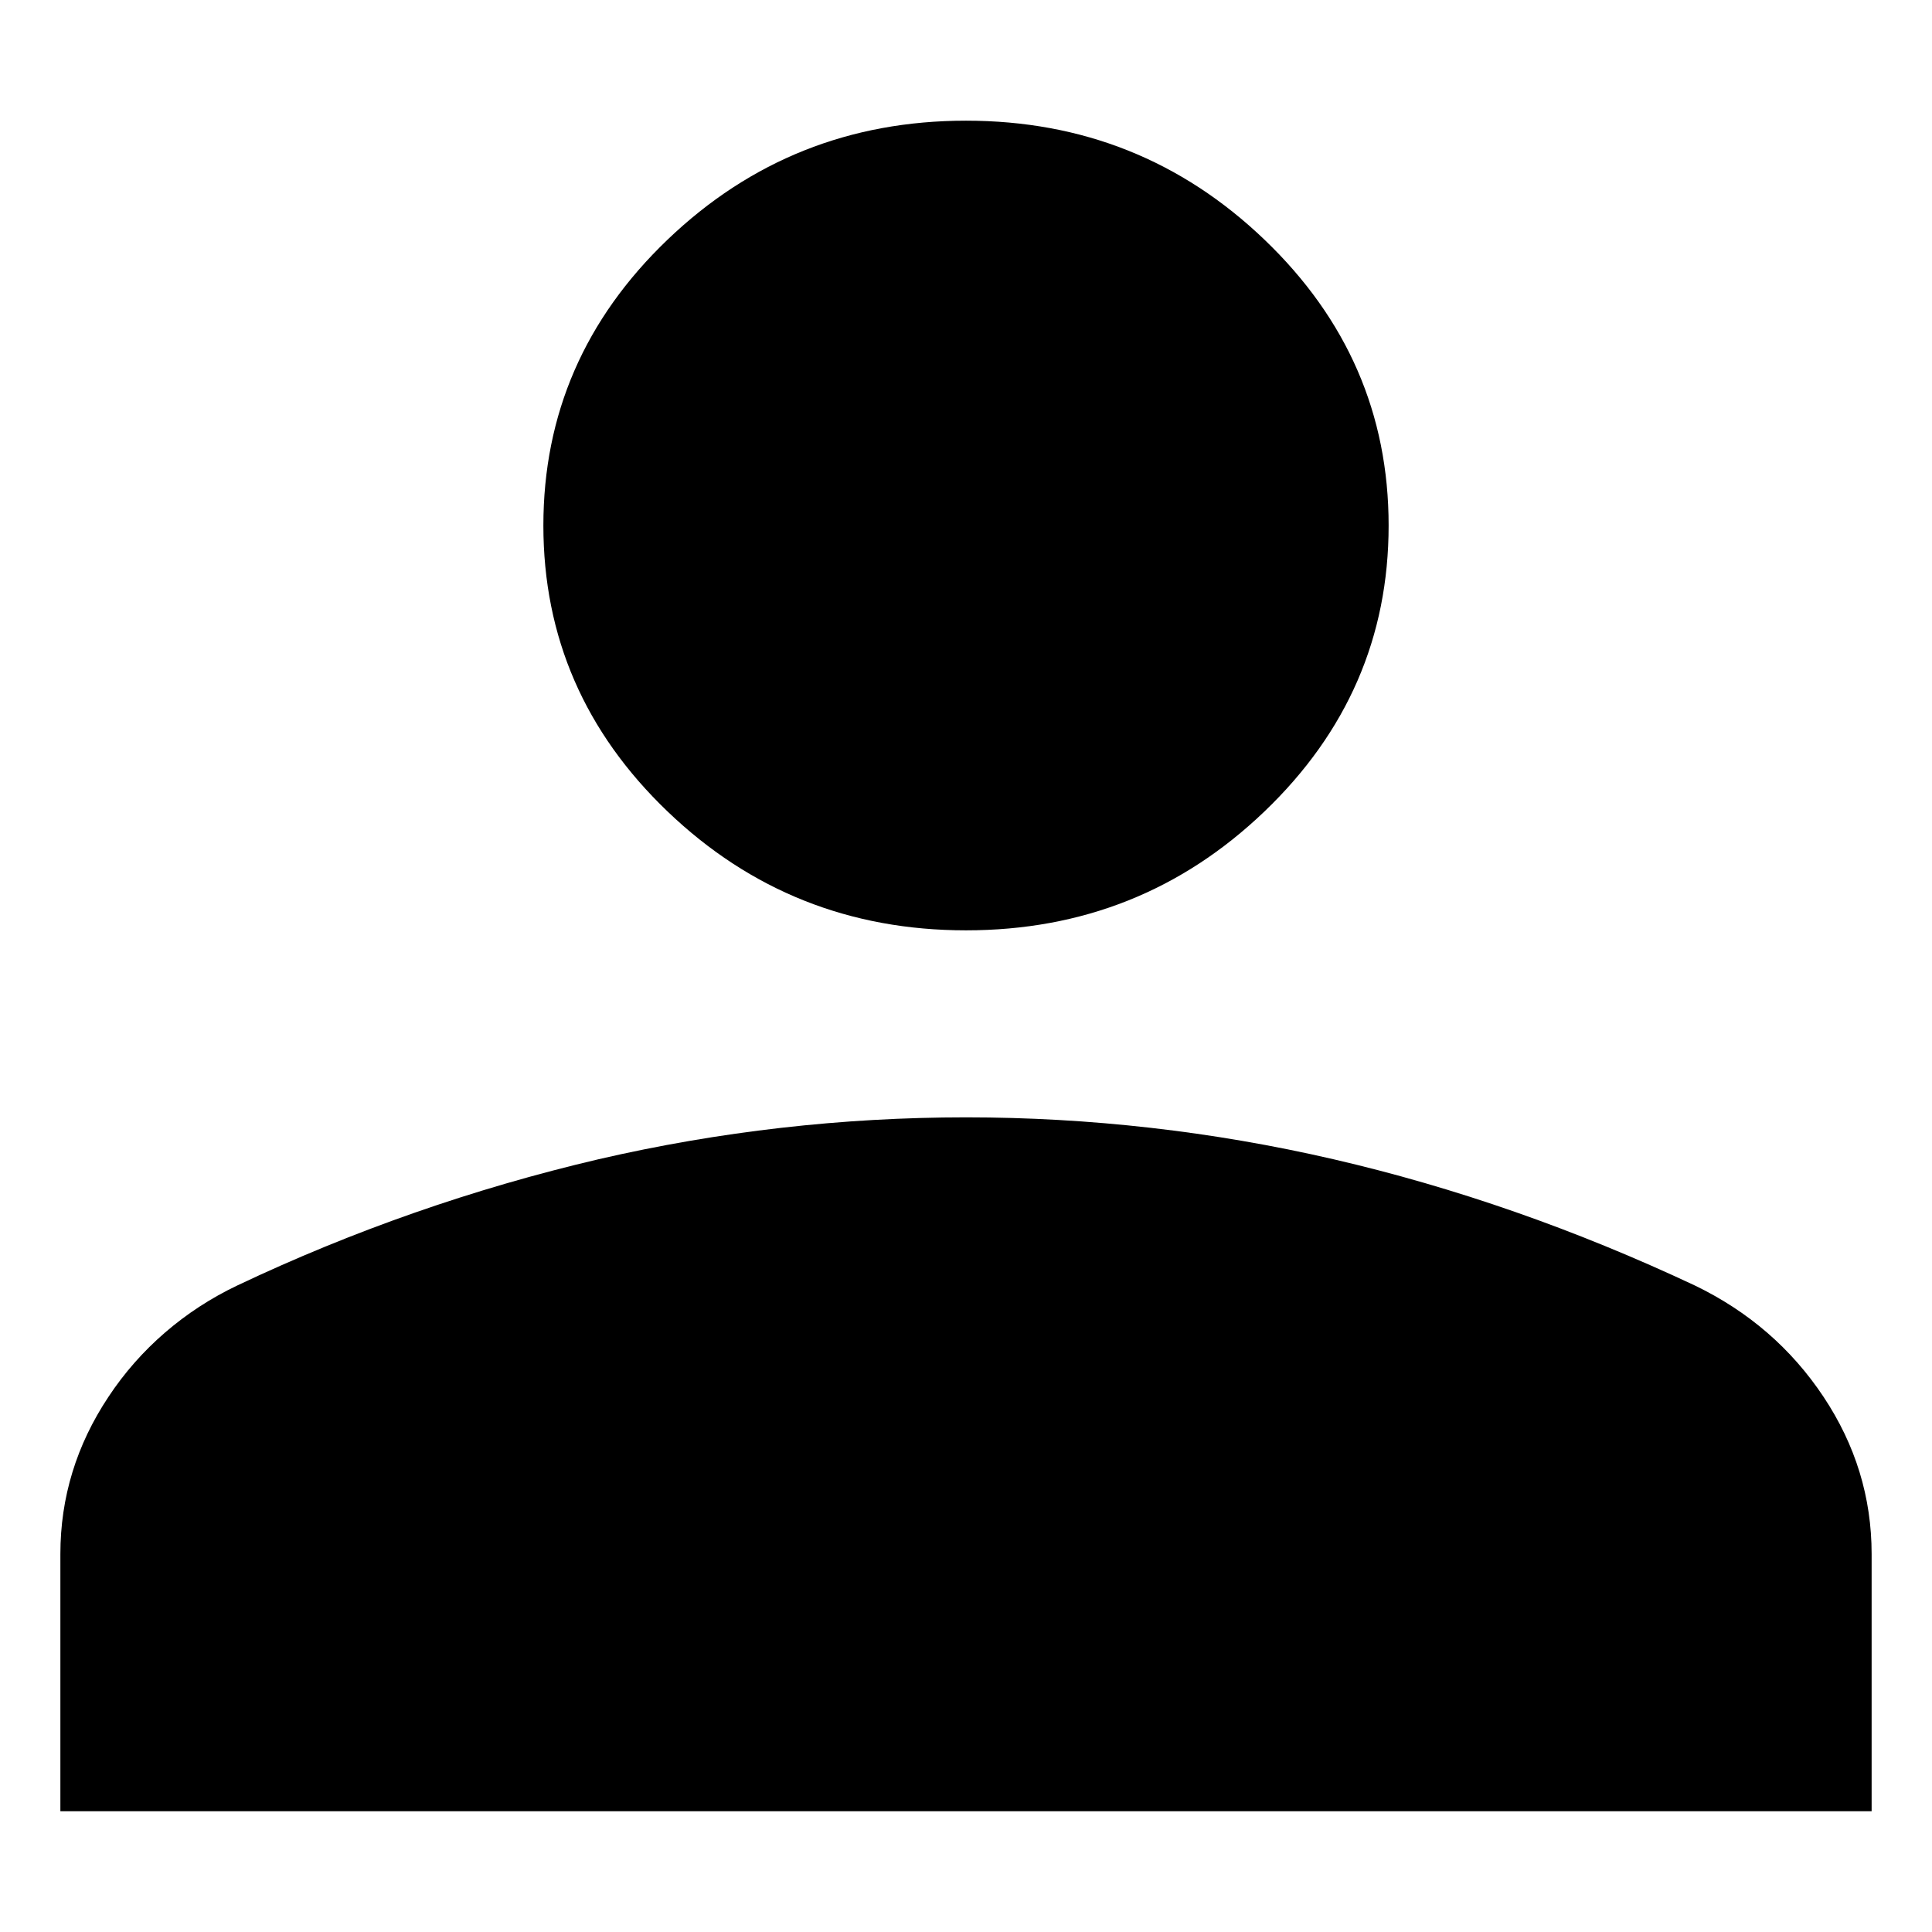
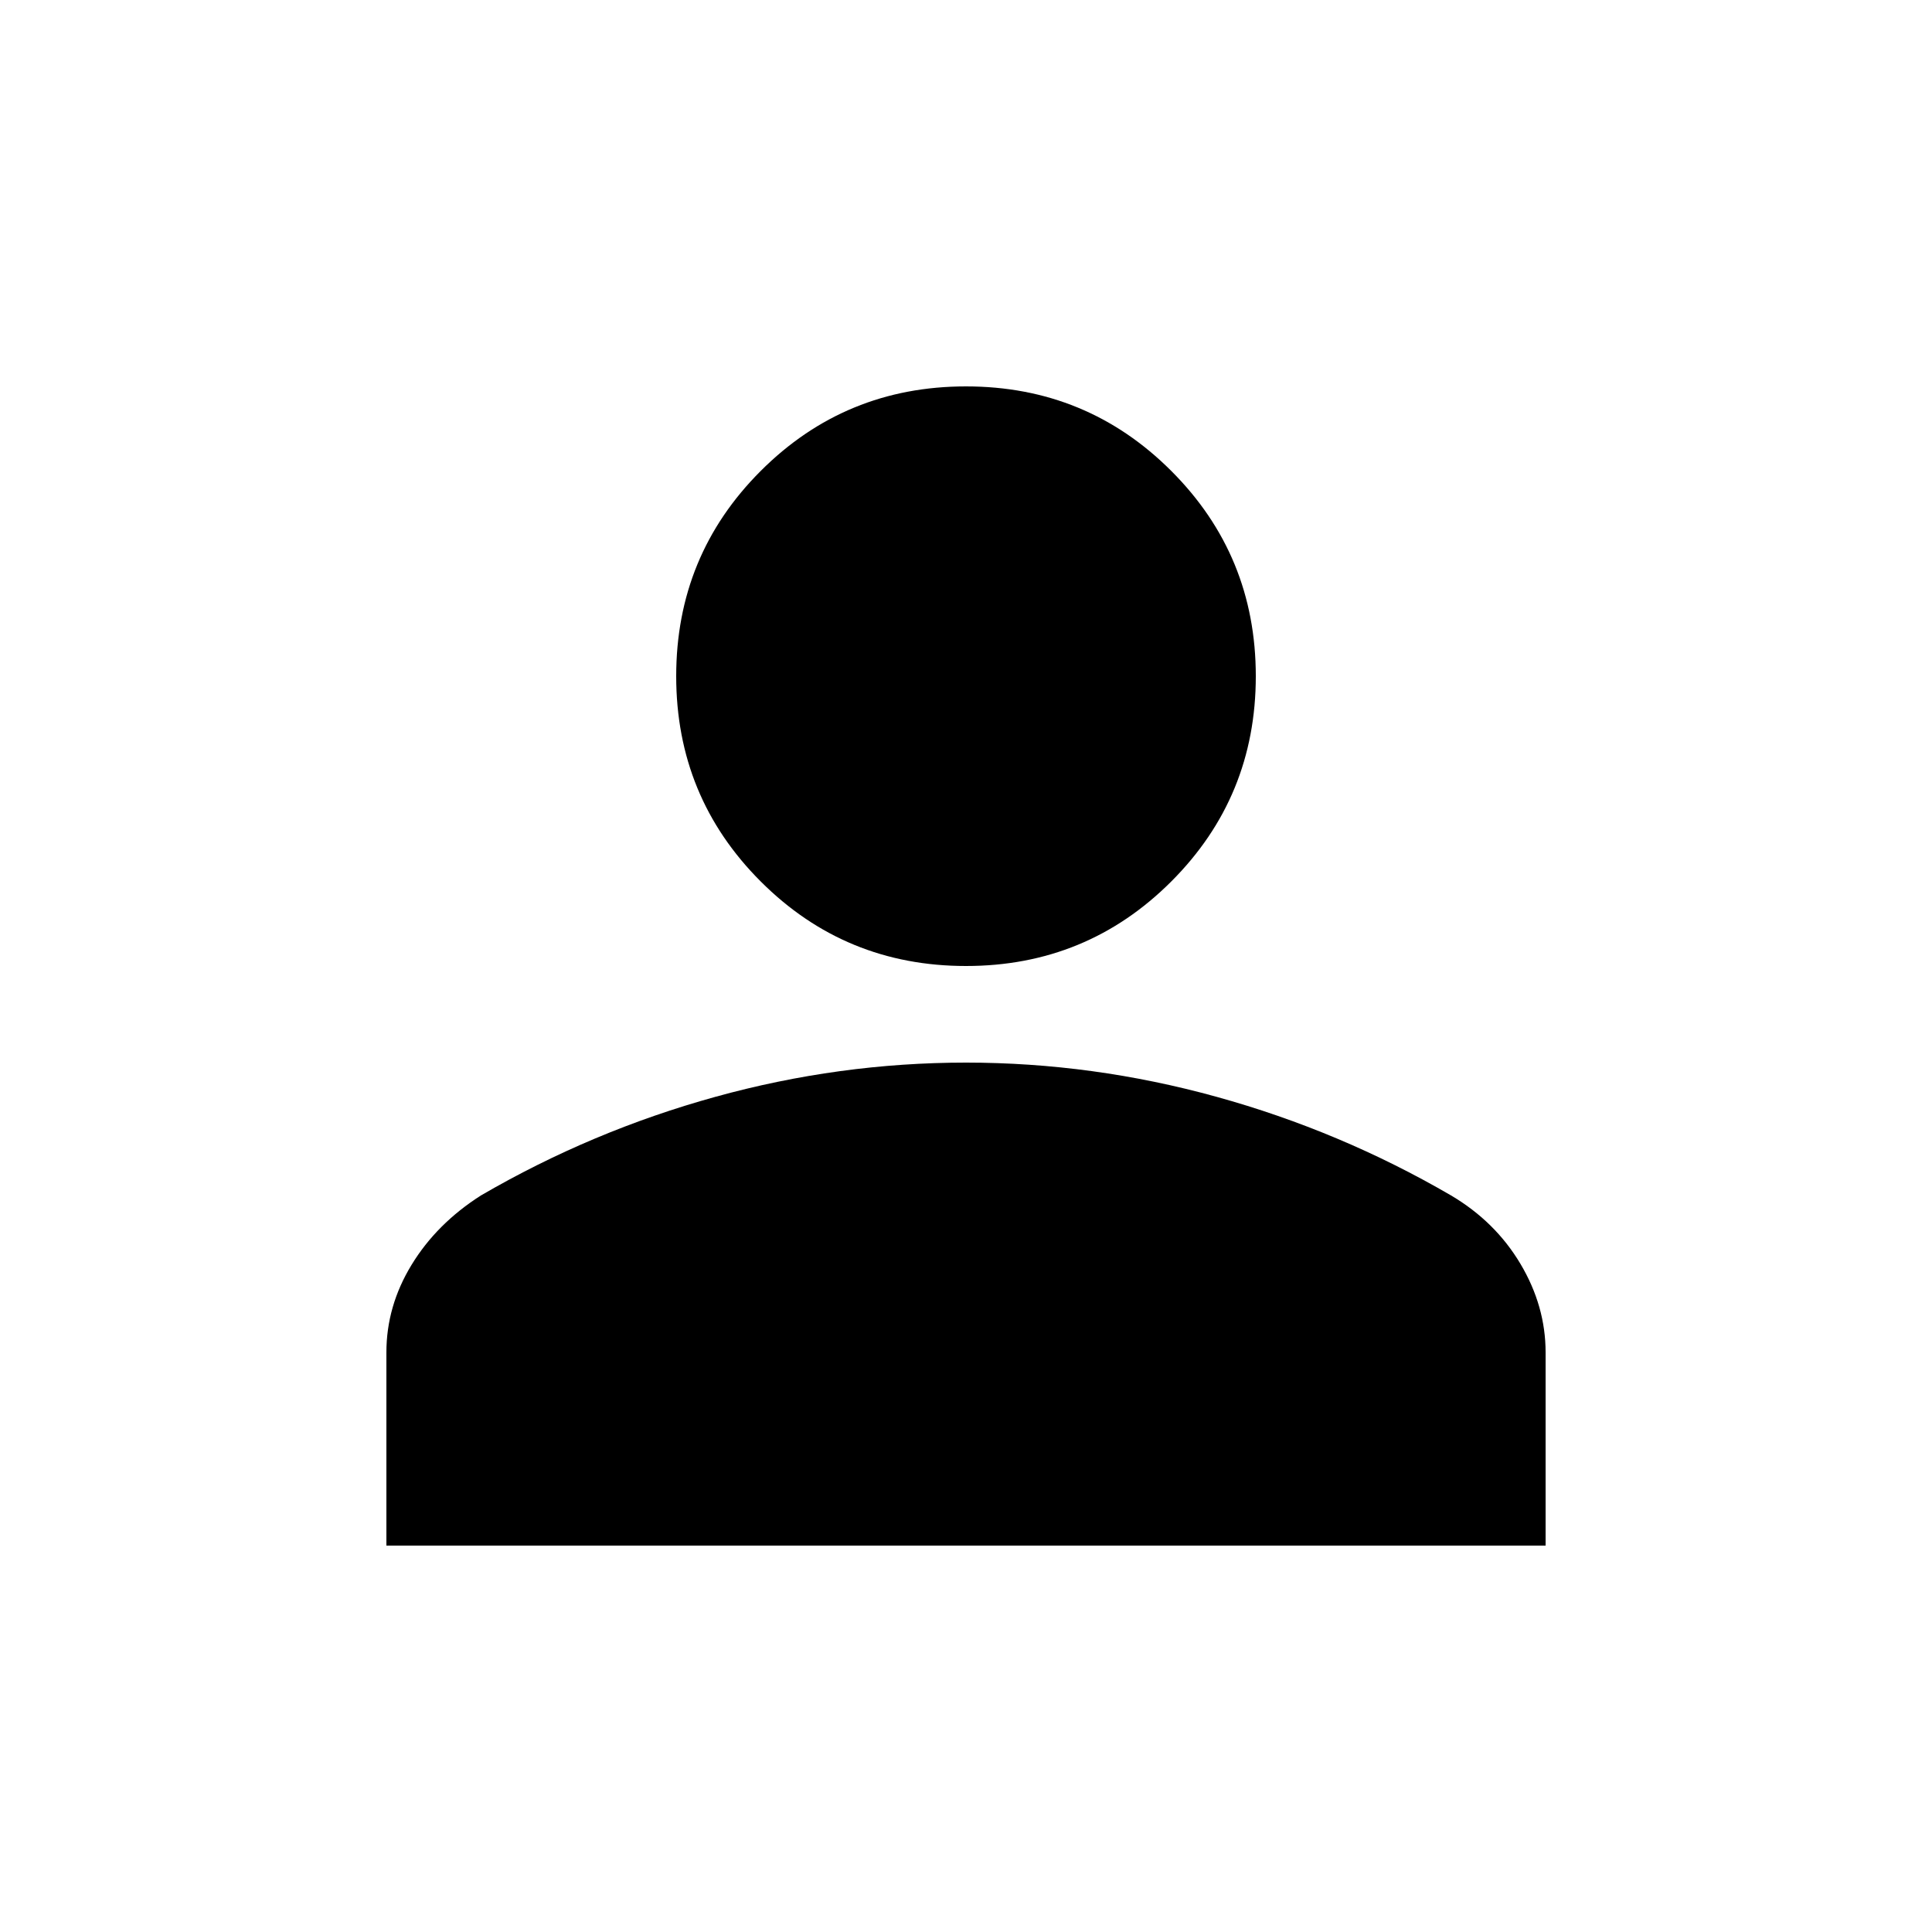
- <svg xmlns="http://www.w3.org/2000/svg" viewBox="0 0 16 16" height="16" width="16" xml:space="preserve" style="fill-rule:evenodd;clip-rule:evenodd;stroke-linejoin:round;stroke-miterlimit:2">
-   <path d="M12 11.692c-.962 0-1.786-.342-2.472-1.028C8.843 9.979 8.5 9.155 8.5 8.192c0-.962.343-1.786 1.028-2.471.686-.686 1.51-1.029 2.472-1.029.963 0 1.786.343 2.472 1.029.685.685 1.028 1.509 1.028 2.471 0 .963-.343 1.787-1.028 2.472-.686.686-1.509 1.028-2.472 1.028Zm-7.5 7.616v-2.224c0-.489.133-.943.399-1.36a2.663 2.663 0 0 1 1.067-.962 14.51 14.51 0 0 1 2.991-1.091 12.965 12.965 0 0 1 6.086 0c1.006.243 2.003.606 2.992 1.091.445.224.8.545 1.066.962.266.417.399.871.399 1.36v2.224h-15Z" style="fill-rule:nonzero" transform="matrix(1 0 0 .95789 -4 -3.495)" />
+ <svg xmlns="http://www.w3.org/2000/svg" height="20px" viewBox="0 -960 960 960" width="20px">
+   <path d="M480-480q-60 0-102-42t-42-102q0-60 42-102t102-42q60 0 102 42t42 102q0 60-42 102t-102 42ZM192-192v-96q0-23 12.5-43.5T239-366q55-32 116.5-49T480-432q63 0 124.5 17T721-366q22 13 34.5 34t12.5 44v96H192Z" />
</svg>
